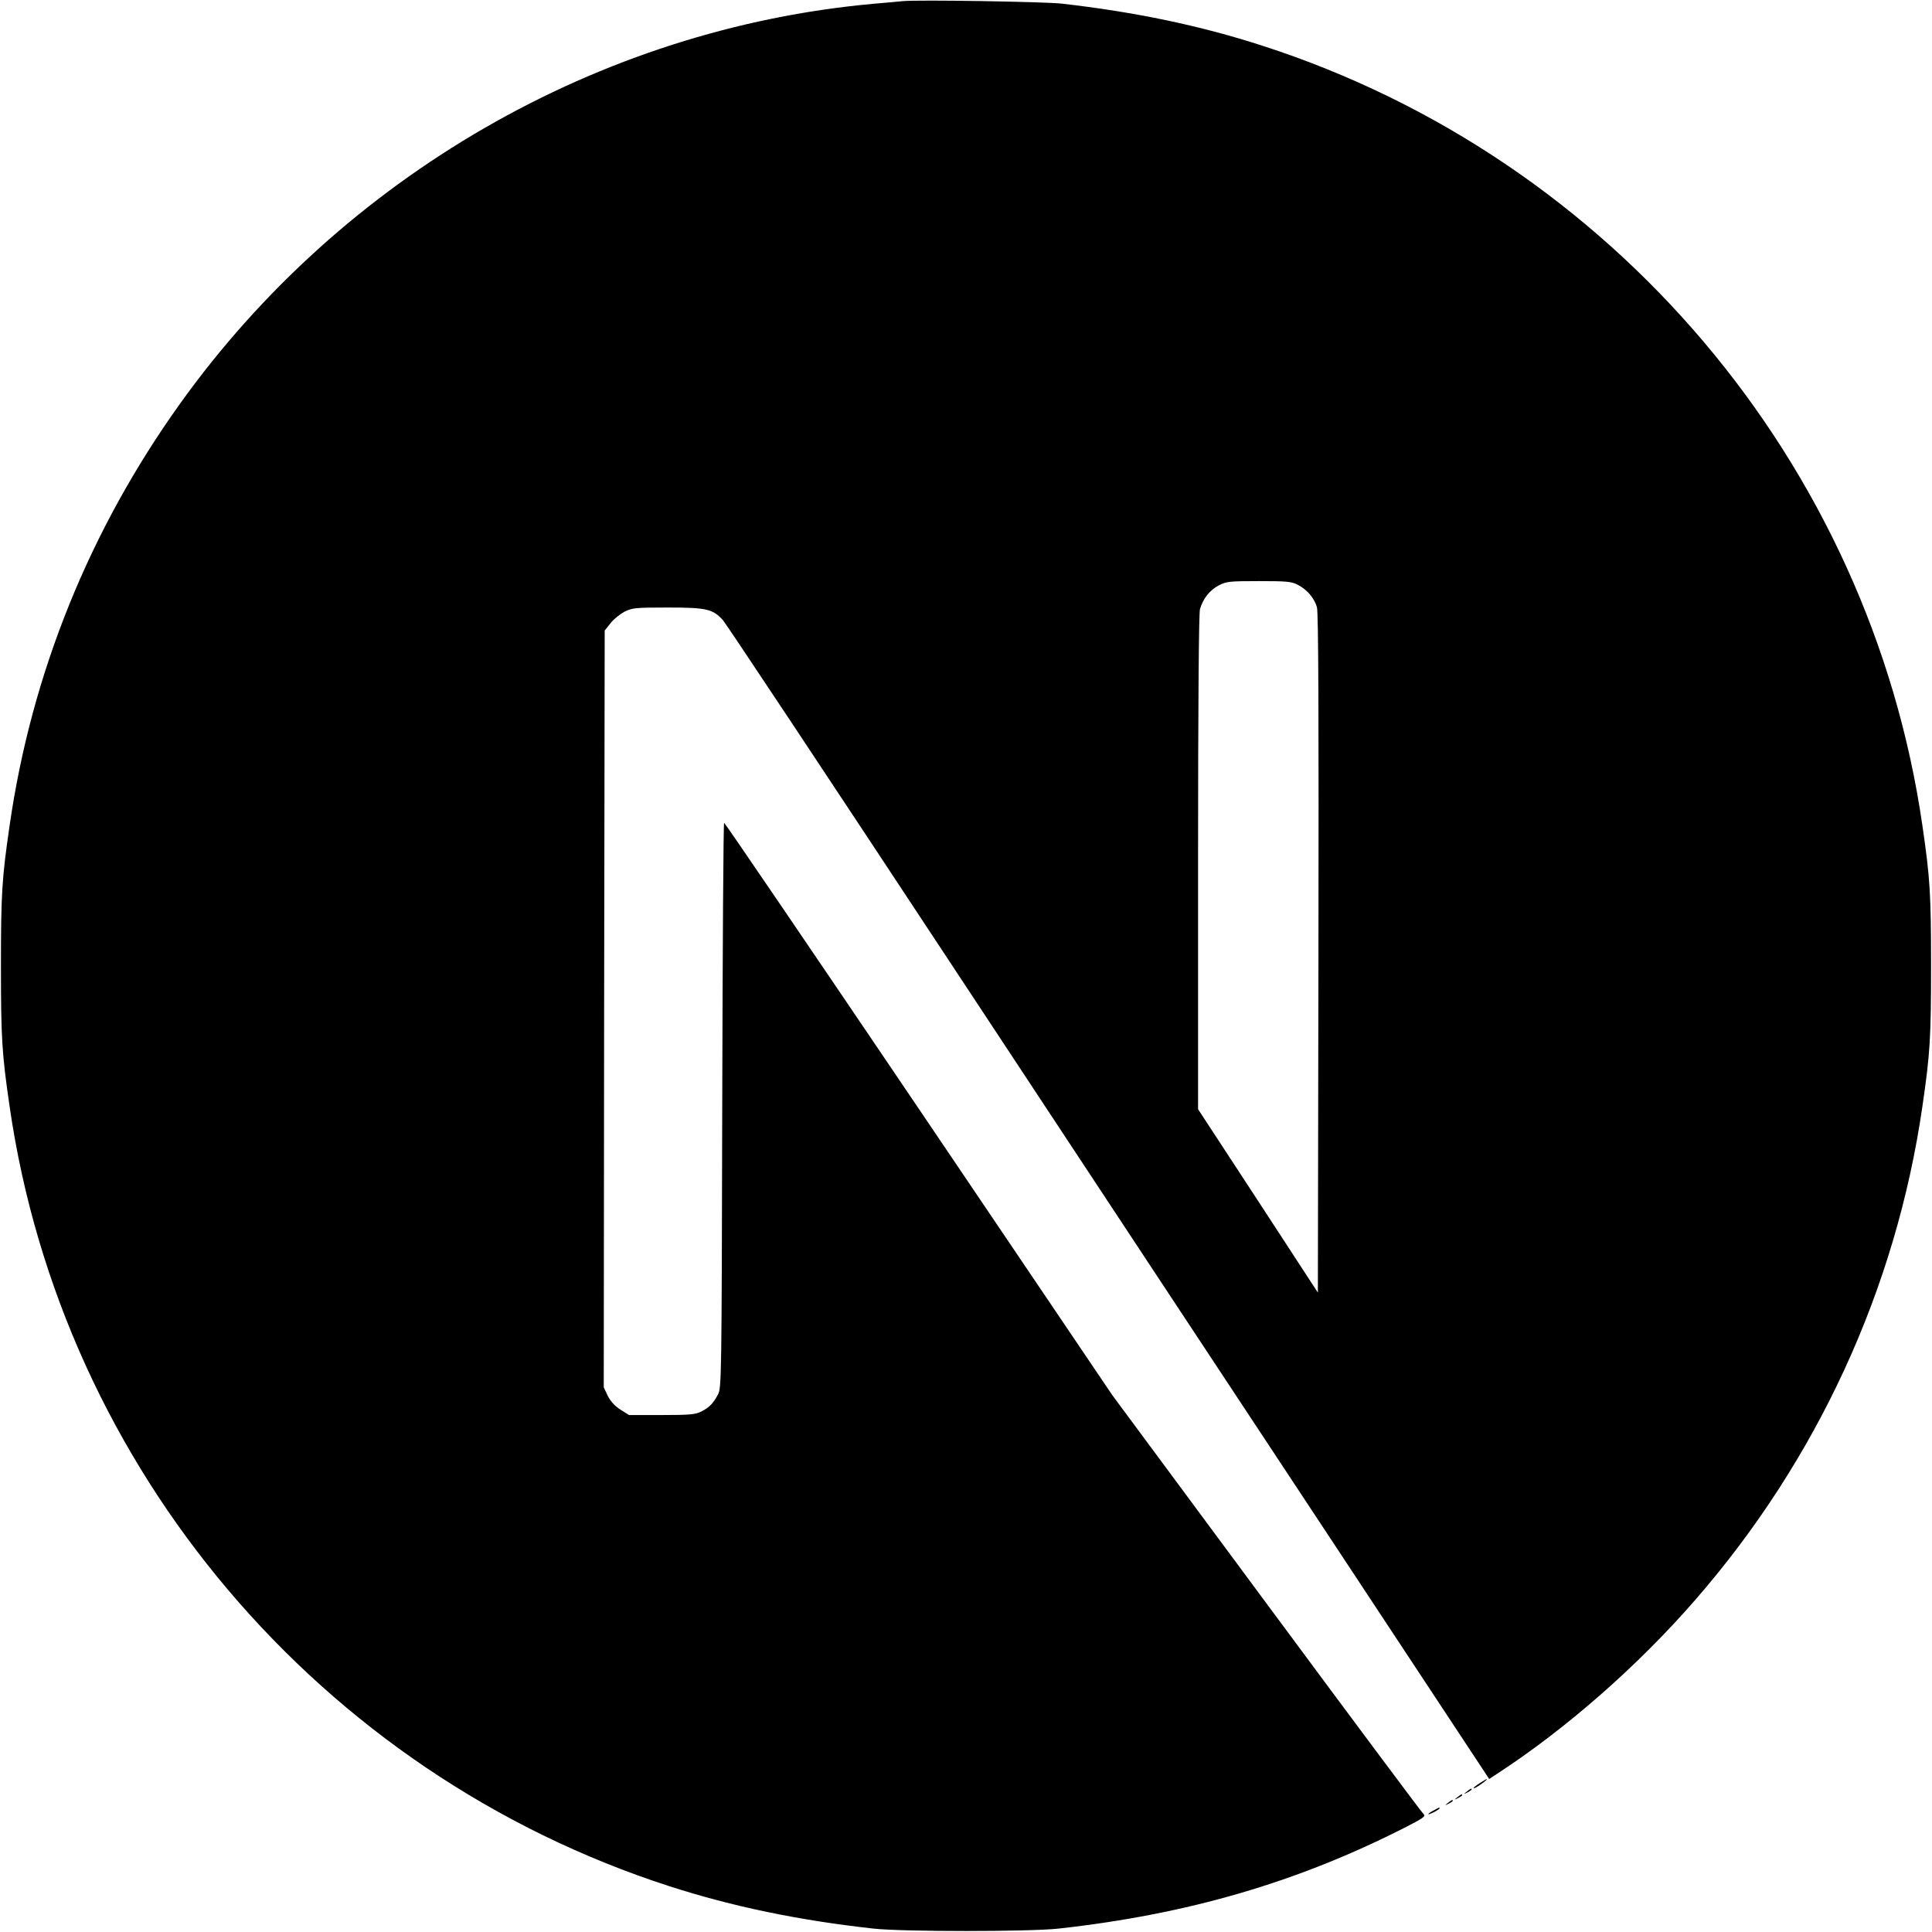
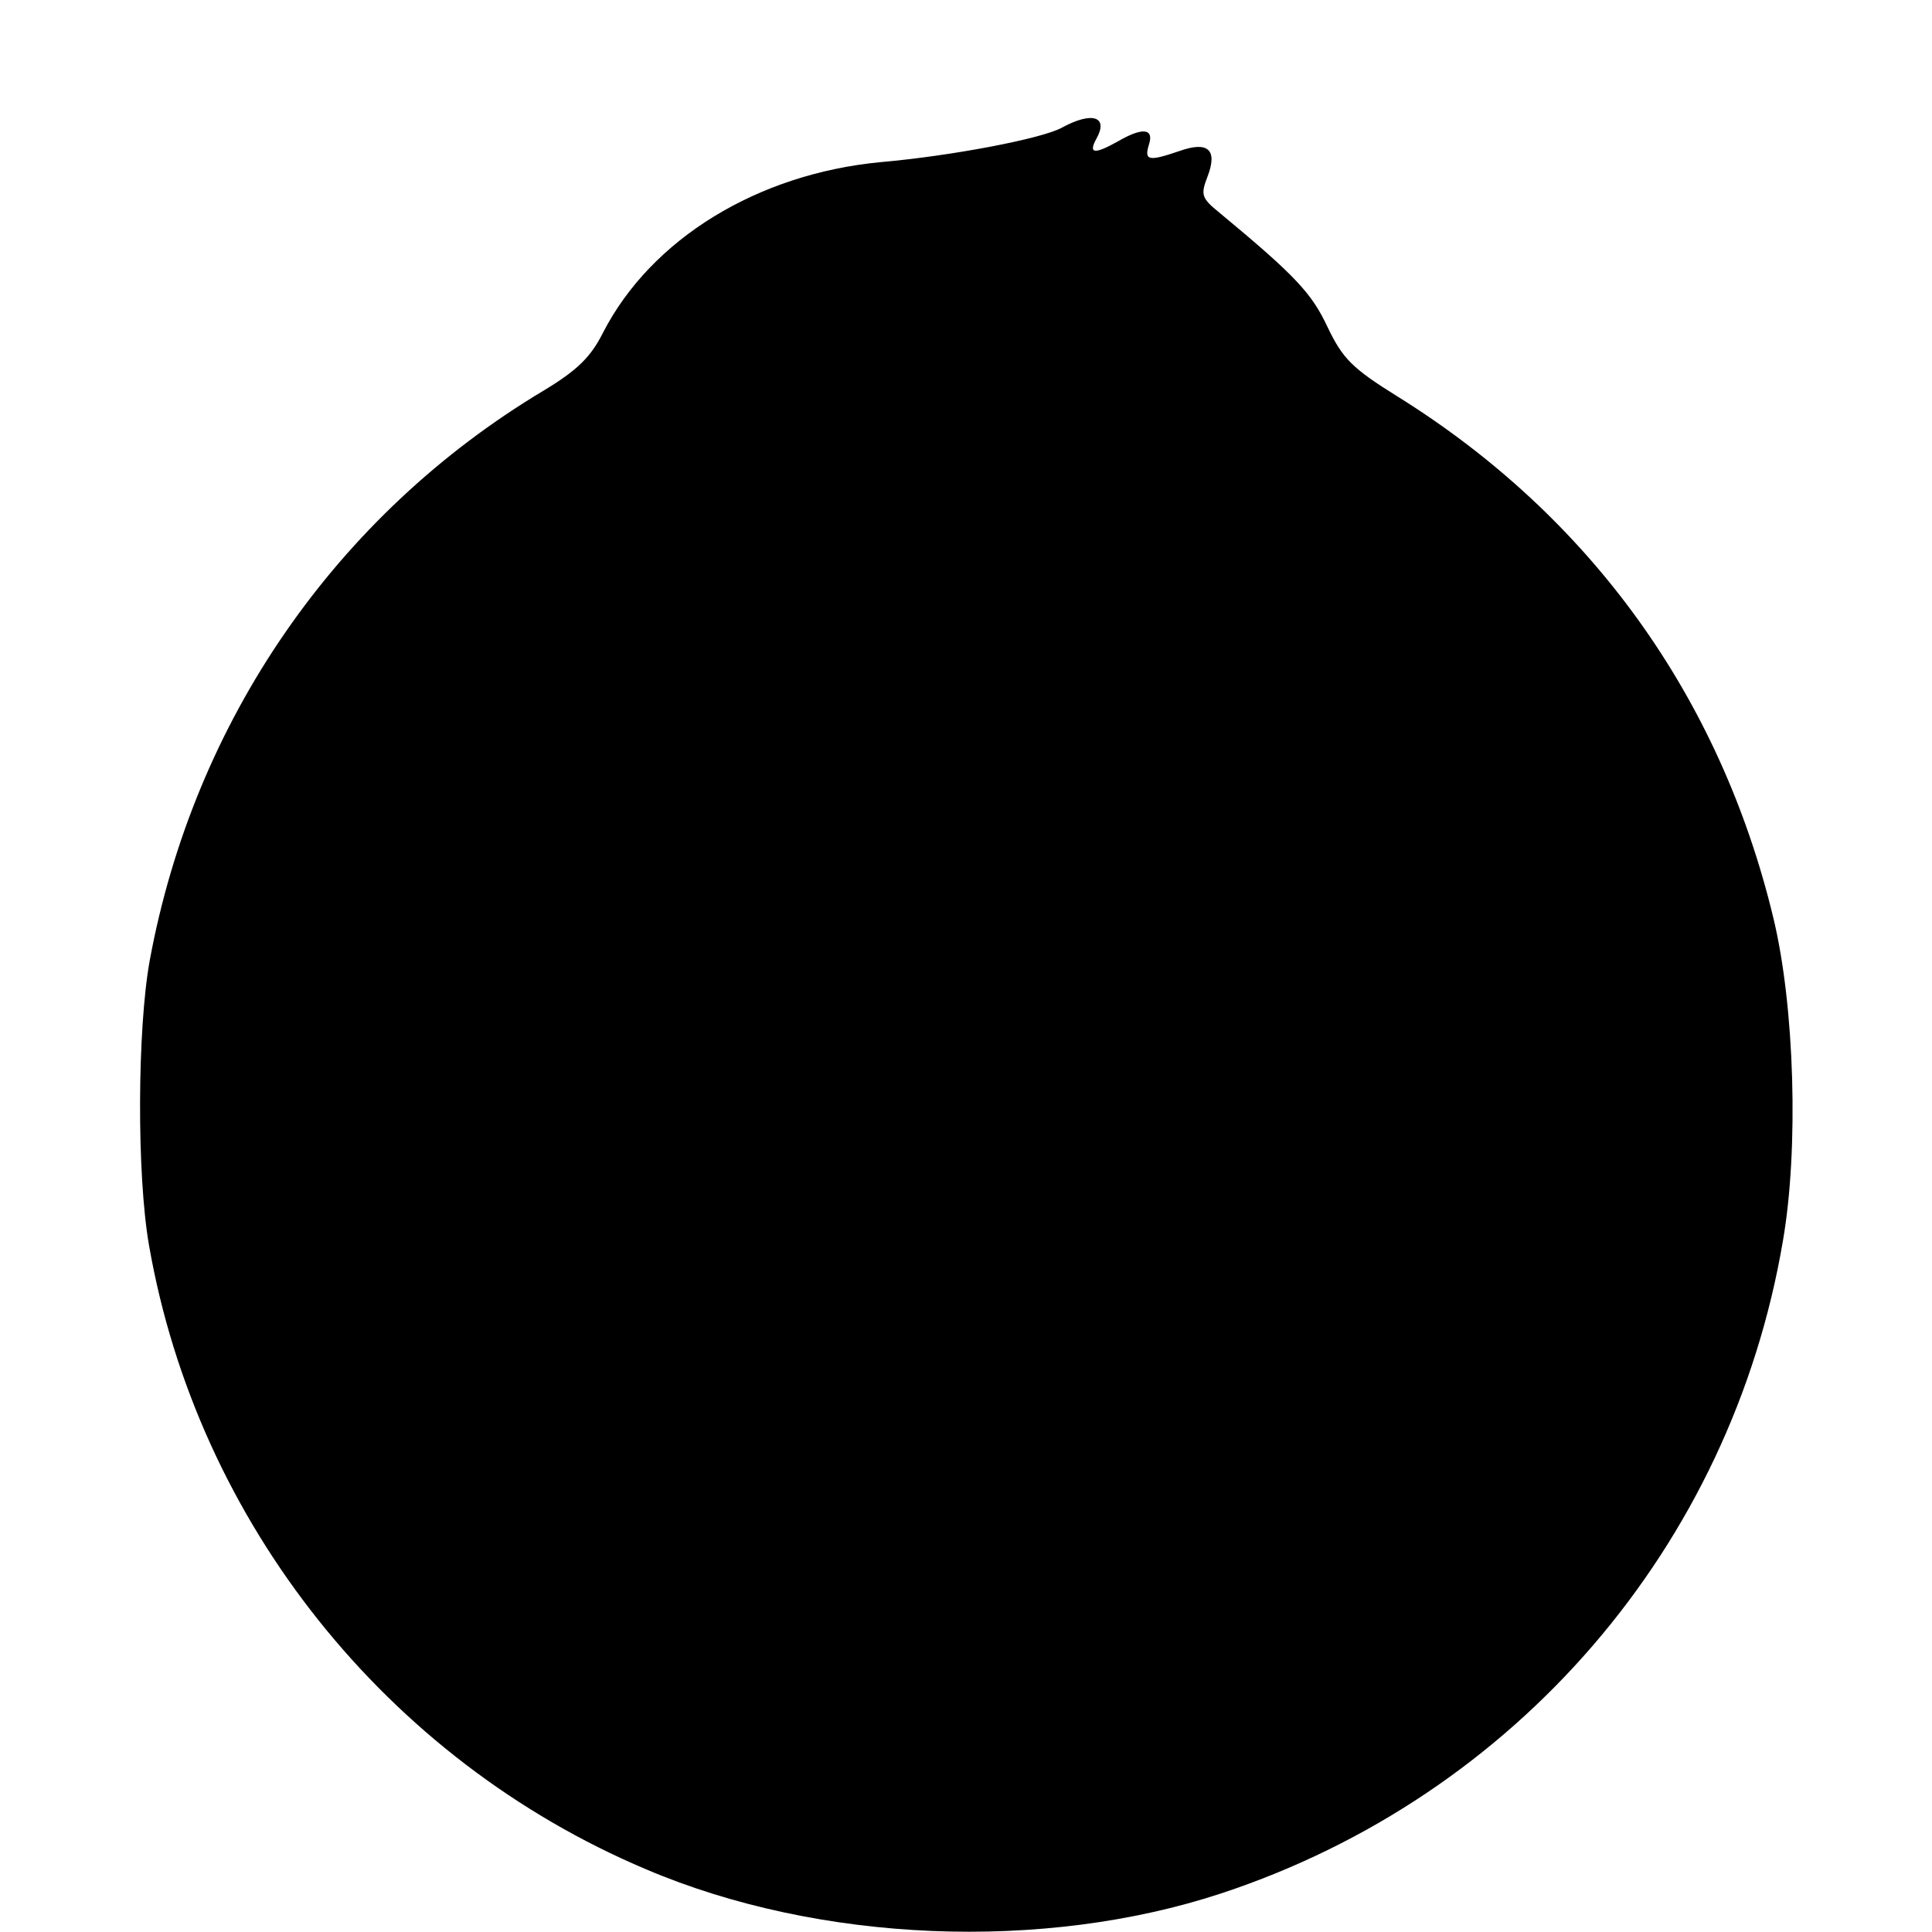
- <svg xmlns="http://www.w3.org/2000/svg" version="1.0" width="1024pt" height="1024pt" viewBox="0 0 1024 1024" preserveAspectRatio="xMidYMid meet">
-   <g transform="translate(0,1024) scale(0.1,-0.1)" fill="#000000" stroke="none">
-     <path d="M4785 10234 c-22 -2 -92 -9 -155 -14 -1453 -131 -2814 -915 -3676 -2120 -480 -670 -787 -1430 -903 -2235 -41 -281 -46 -364 -46 -745 0 -381 5 -464 46 -745 278 -1921 1645 -3535 3499 -4133 332 -107 682 -180 1080 -224 155 -17 825 -17 980 0 687 76 1269 246 1843 539 88 45 105 57 93 67 -8 6 -383 509 -833 1117 l-818 1105 -1025 1517 c-564 834 -1028 1516 -1032 1516 -4 1 -8 -673 -10 -1496 -3 -1441 -4 -1499 -22 -1533 -26 -49 -46 -69 -88 -91 -32 -16 -60 -19 -211 -19 l-173 0 -46 29 c-30 19 -52 44 -67 73 l-21 45 2 2005 3 2006 31 39 c16 21 50 48 74 61 41 20 57 22 230 22 204 0 238 -8 291 -66 15 -16 570 -852 1234 -1859 664 -1007 1572 -2382 2018 -3057 l810 -1227 41 27 c363 236 747 572 1051 922 647 743 1064 1649 1204 2615 41 281 46 364 46 745 0 381 -5 464 -46 745 -278 1921 -1645 3535 -3499 4133 -327 106 -675 179 -1065 223 -96 10 -757 21 -840 13z m2094 -3094 c48 -24 87 -70 101 -118 8 -26 10 -582 8 -1835 l-3 -1798 -317 486 -318 486 0 1307 c0 845 4 1320 10 1343 16 56 51 100 99 126 41 21 56 23 213 23 148 0 174 -2 207 -20z" />
-     <path d="M7843 789 c-35 -22 -46 -37 -15 -20 22 13 58 40 52 41 -3 0 -20 -10 -37 -21z" />
-     <path d="M7774 744 c-18 -14 -18 -15 4 -4 12 6 22 13 22 15 0 8 -5 6 -26 -11z" />
-     <path d="M7724 714 c-18 -14 -18 -15 4 -4 12 6 22 13 22 15 0 8 -5 6 -26 -11z" />
-     <path d="M7674 684 c-18 -14 -18 -15 4 -4 12 6 22 13 22 15 0 8 -5 6 -26 -11z" />
-     <path d="M7598 644 c-38 -20 -36 -28 2 -9 17 9 30 18 30 20 0 7 -1 6 -32 -11z" />
+ <svg xmlns="http://www.w3.org/2000/svg" version="1.0" width="280pt" height="280pt" viewBox="0 0 280 280" preserveAspectRatio="xMidYMid meet">
+   <g transform="translate(0,280) scale(0.1,-0.1)" fill="#000000" stroke="none">
+     <path d="M1539 2615 c-29 -16 -160 -41 -263 -50 -178 -17 -332 -111 -402 -247 -18 -36 -38 -55 -86 -84 -301 -180 -507 -479 -571 -826 -18 -99 -19 -310 -1 -413 70 -401 344 -745 720 -904 251 -107 576 -120 834 -35 427 141 739 503 814 946 23 133 17 340 -14 468 -77 320 -265 581 -544 755 -66 41 -80 55 -102 101 -23 49 -46 74 -157 166 -26 21 -27 26 -17 52 15 39 1 52 -41 37 -44 -15 -51 -14 -44 9 8 24 -9 26 -45 5 -34 -19 -43 -18 -31 4 18 32 -6 40 -50 16z" />
  </g>
</svg>
